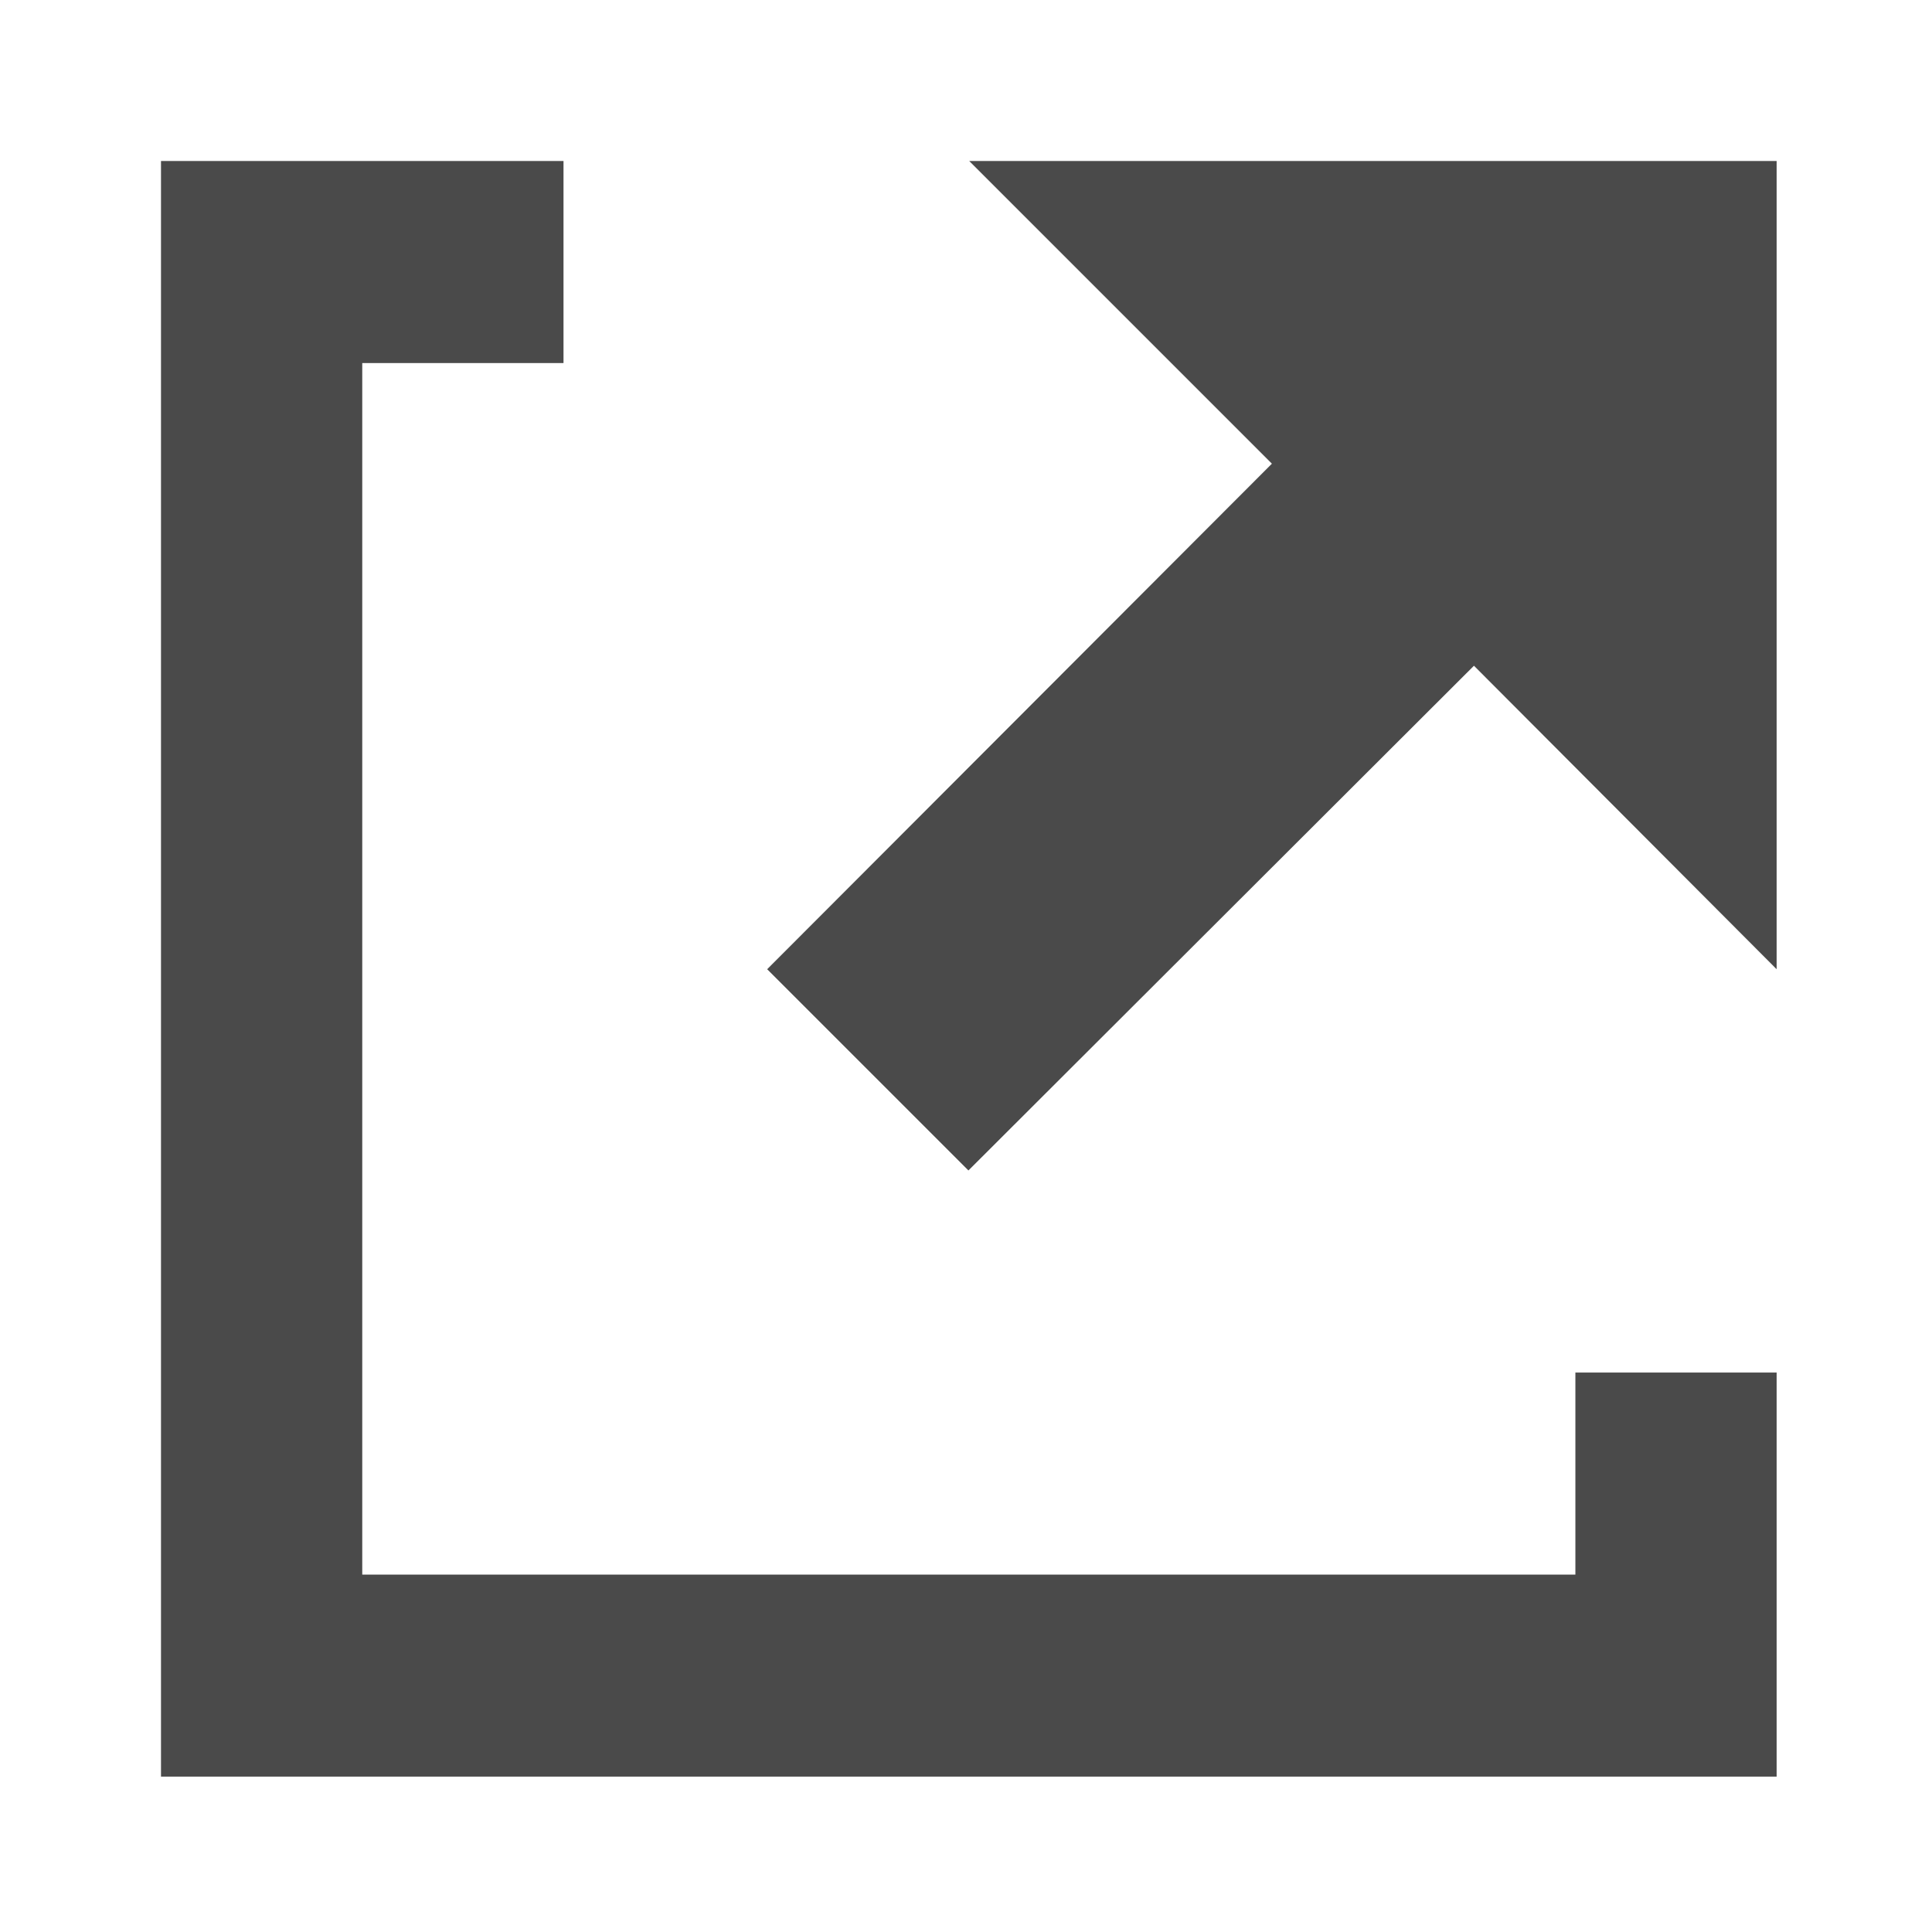
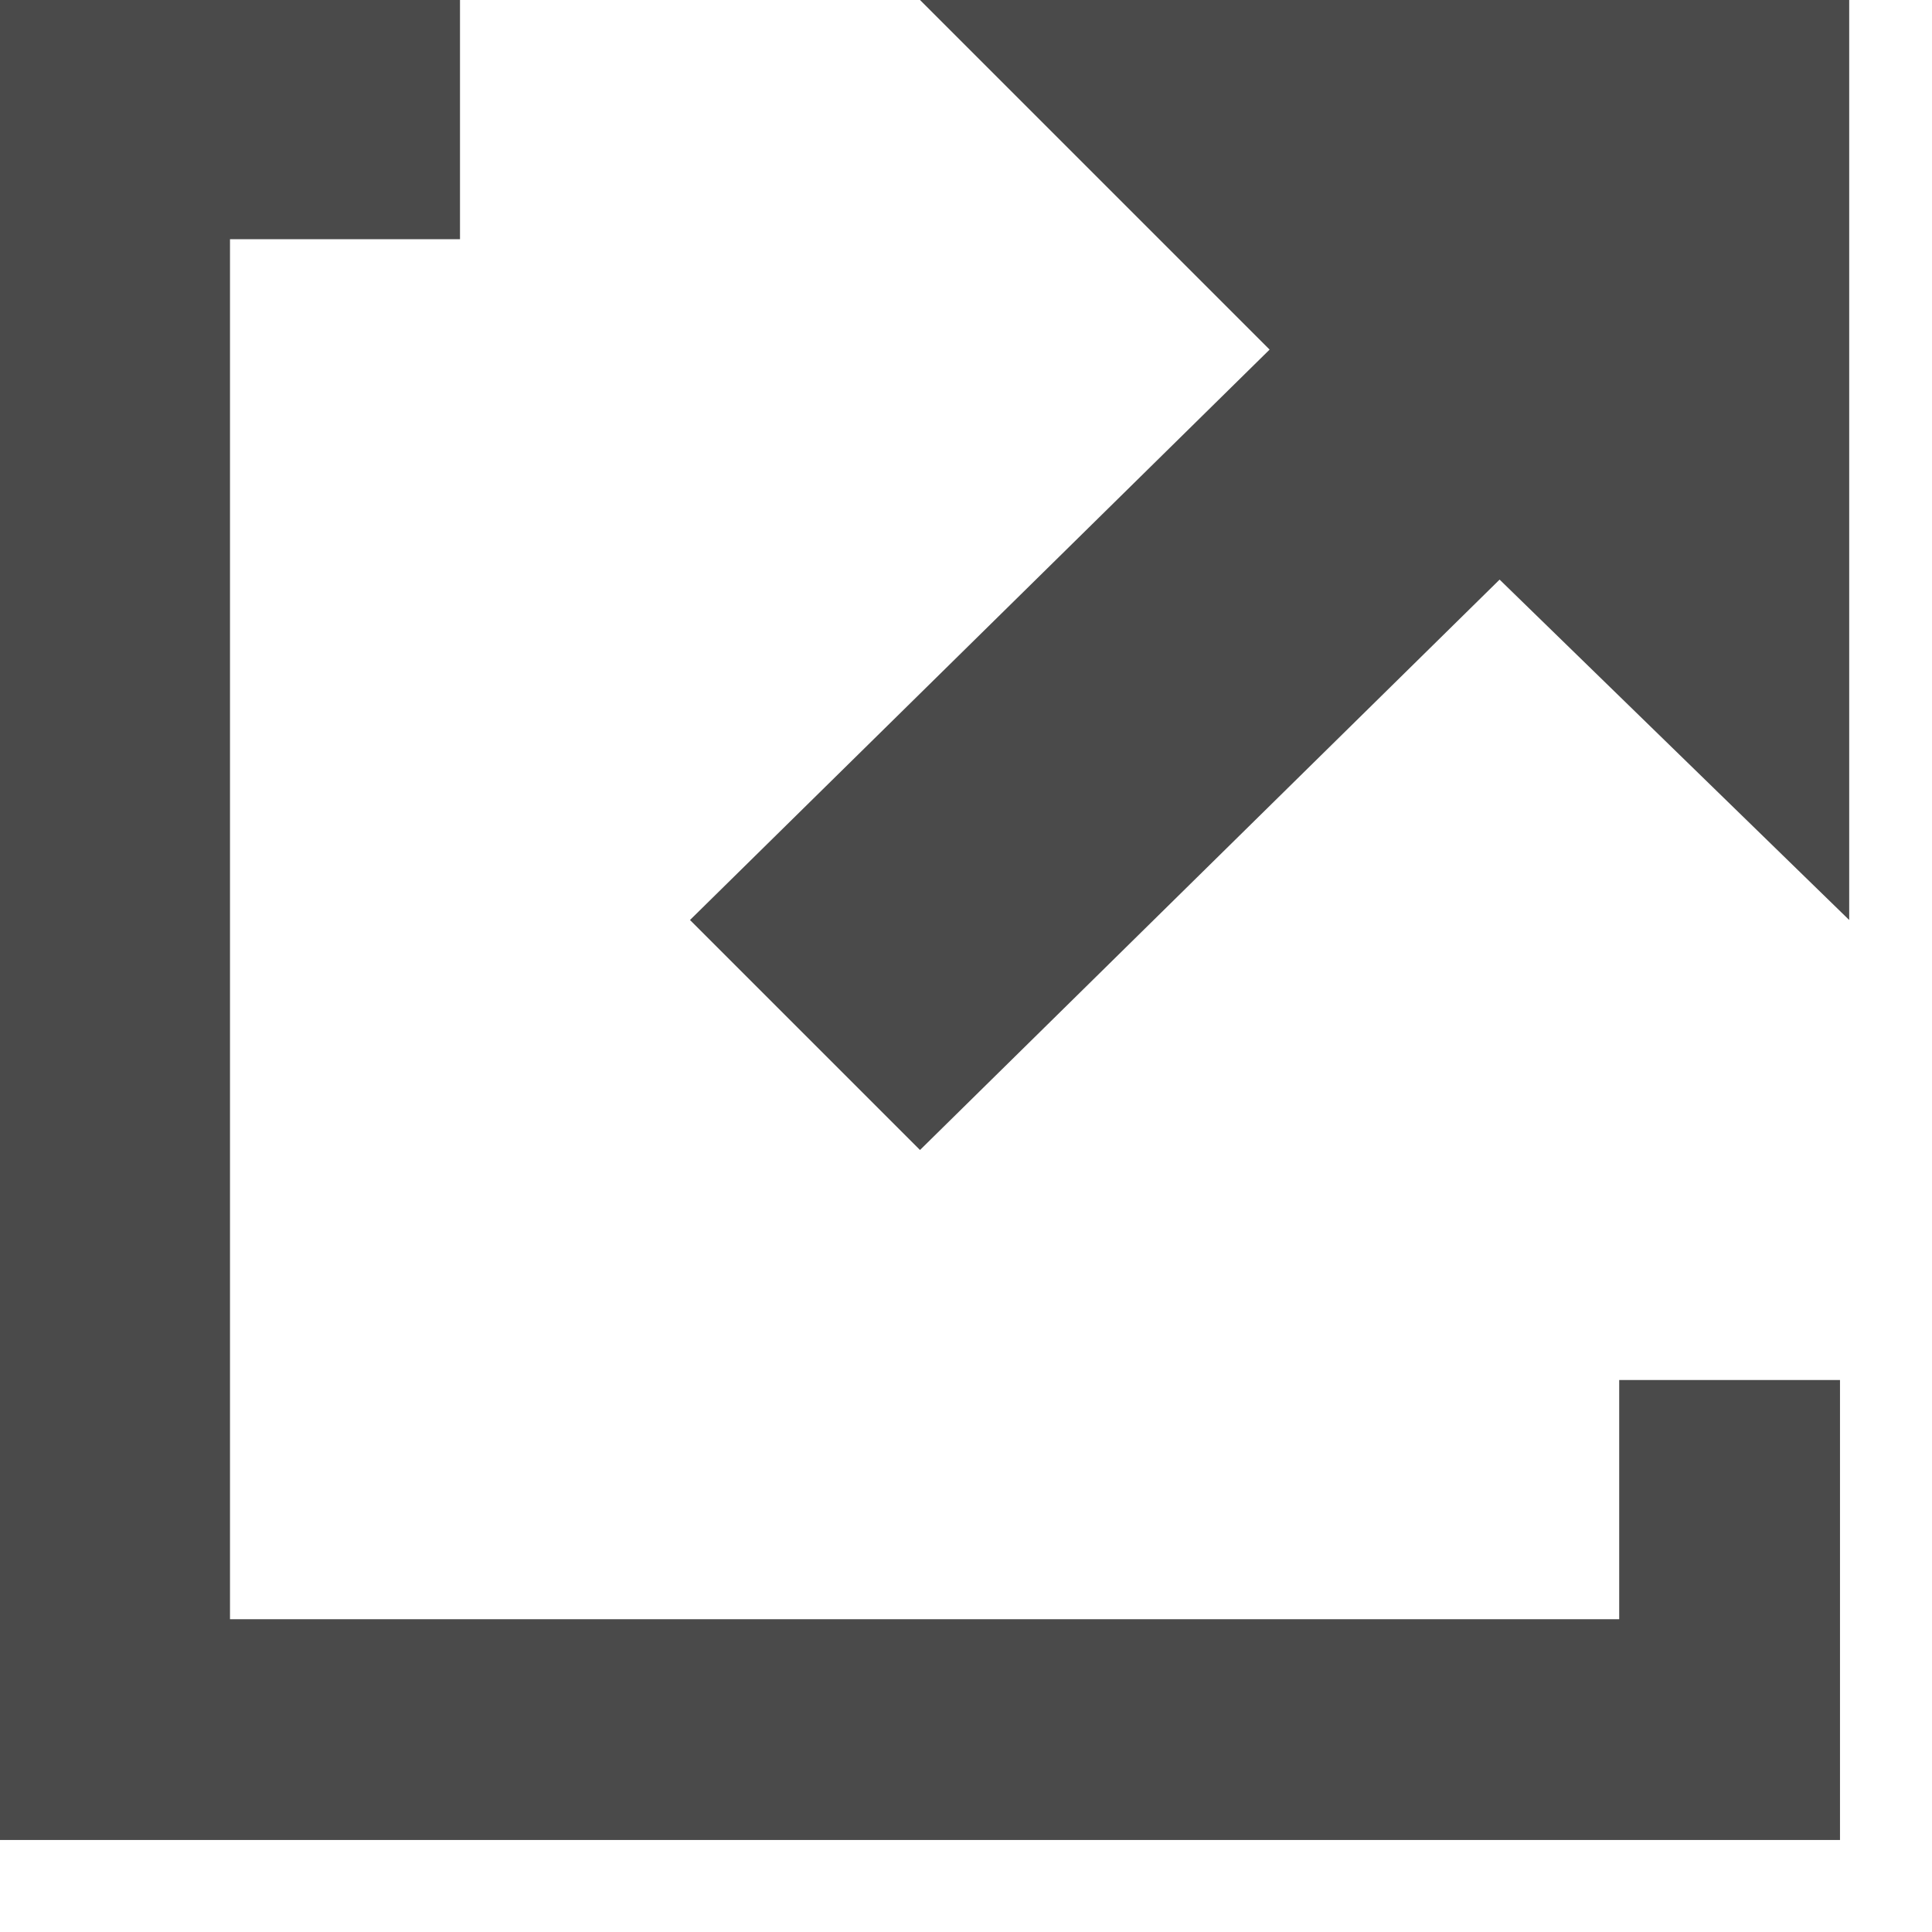
- <svg xmlns="http://www.w3.org/2000/svg" width="24" height="24">
-   <path d="M2 2v20.07h20.07v-5.02h-2.5v2.51H4.5V4.51H7V2H2zm10.04 0l3.76 3.76-6.27 6.28 2.5 2.5 6.28-6.27 3.76 3.77V2H12.04z" fill="#4A4A4A" fill-rule="nonzero" />
+ <svg xmlns="http://www.w3.org/2000/svg" viewBox="0 0 21 21">
+   <path d="M0 0v20h20v-5h-2.4v2.6H2.5v-15H5V0H0zm10 0l3.8 3.8L7.5 10l2.5 2.5 6.3-6.2 3.8 3.7V0H10z" fill="#4A4A4A" fill-rule="nonzero" />
</svg>
